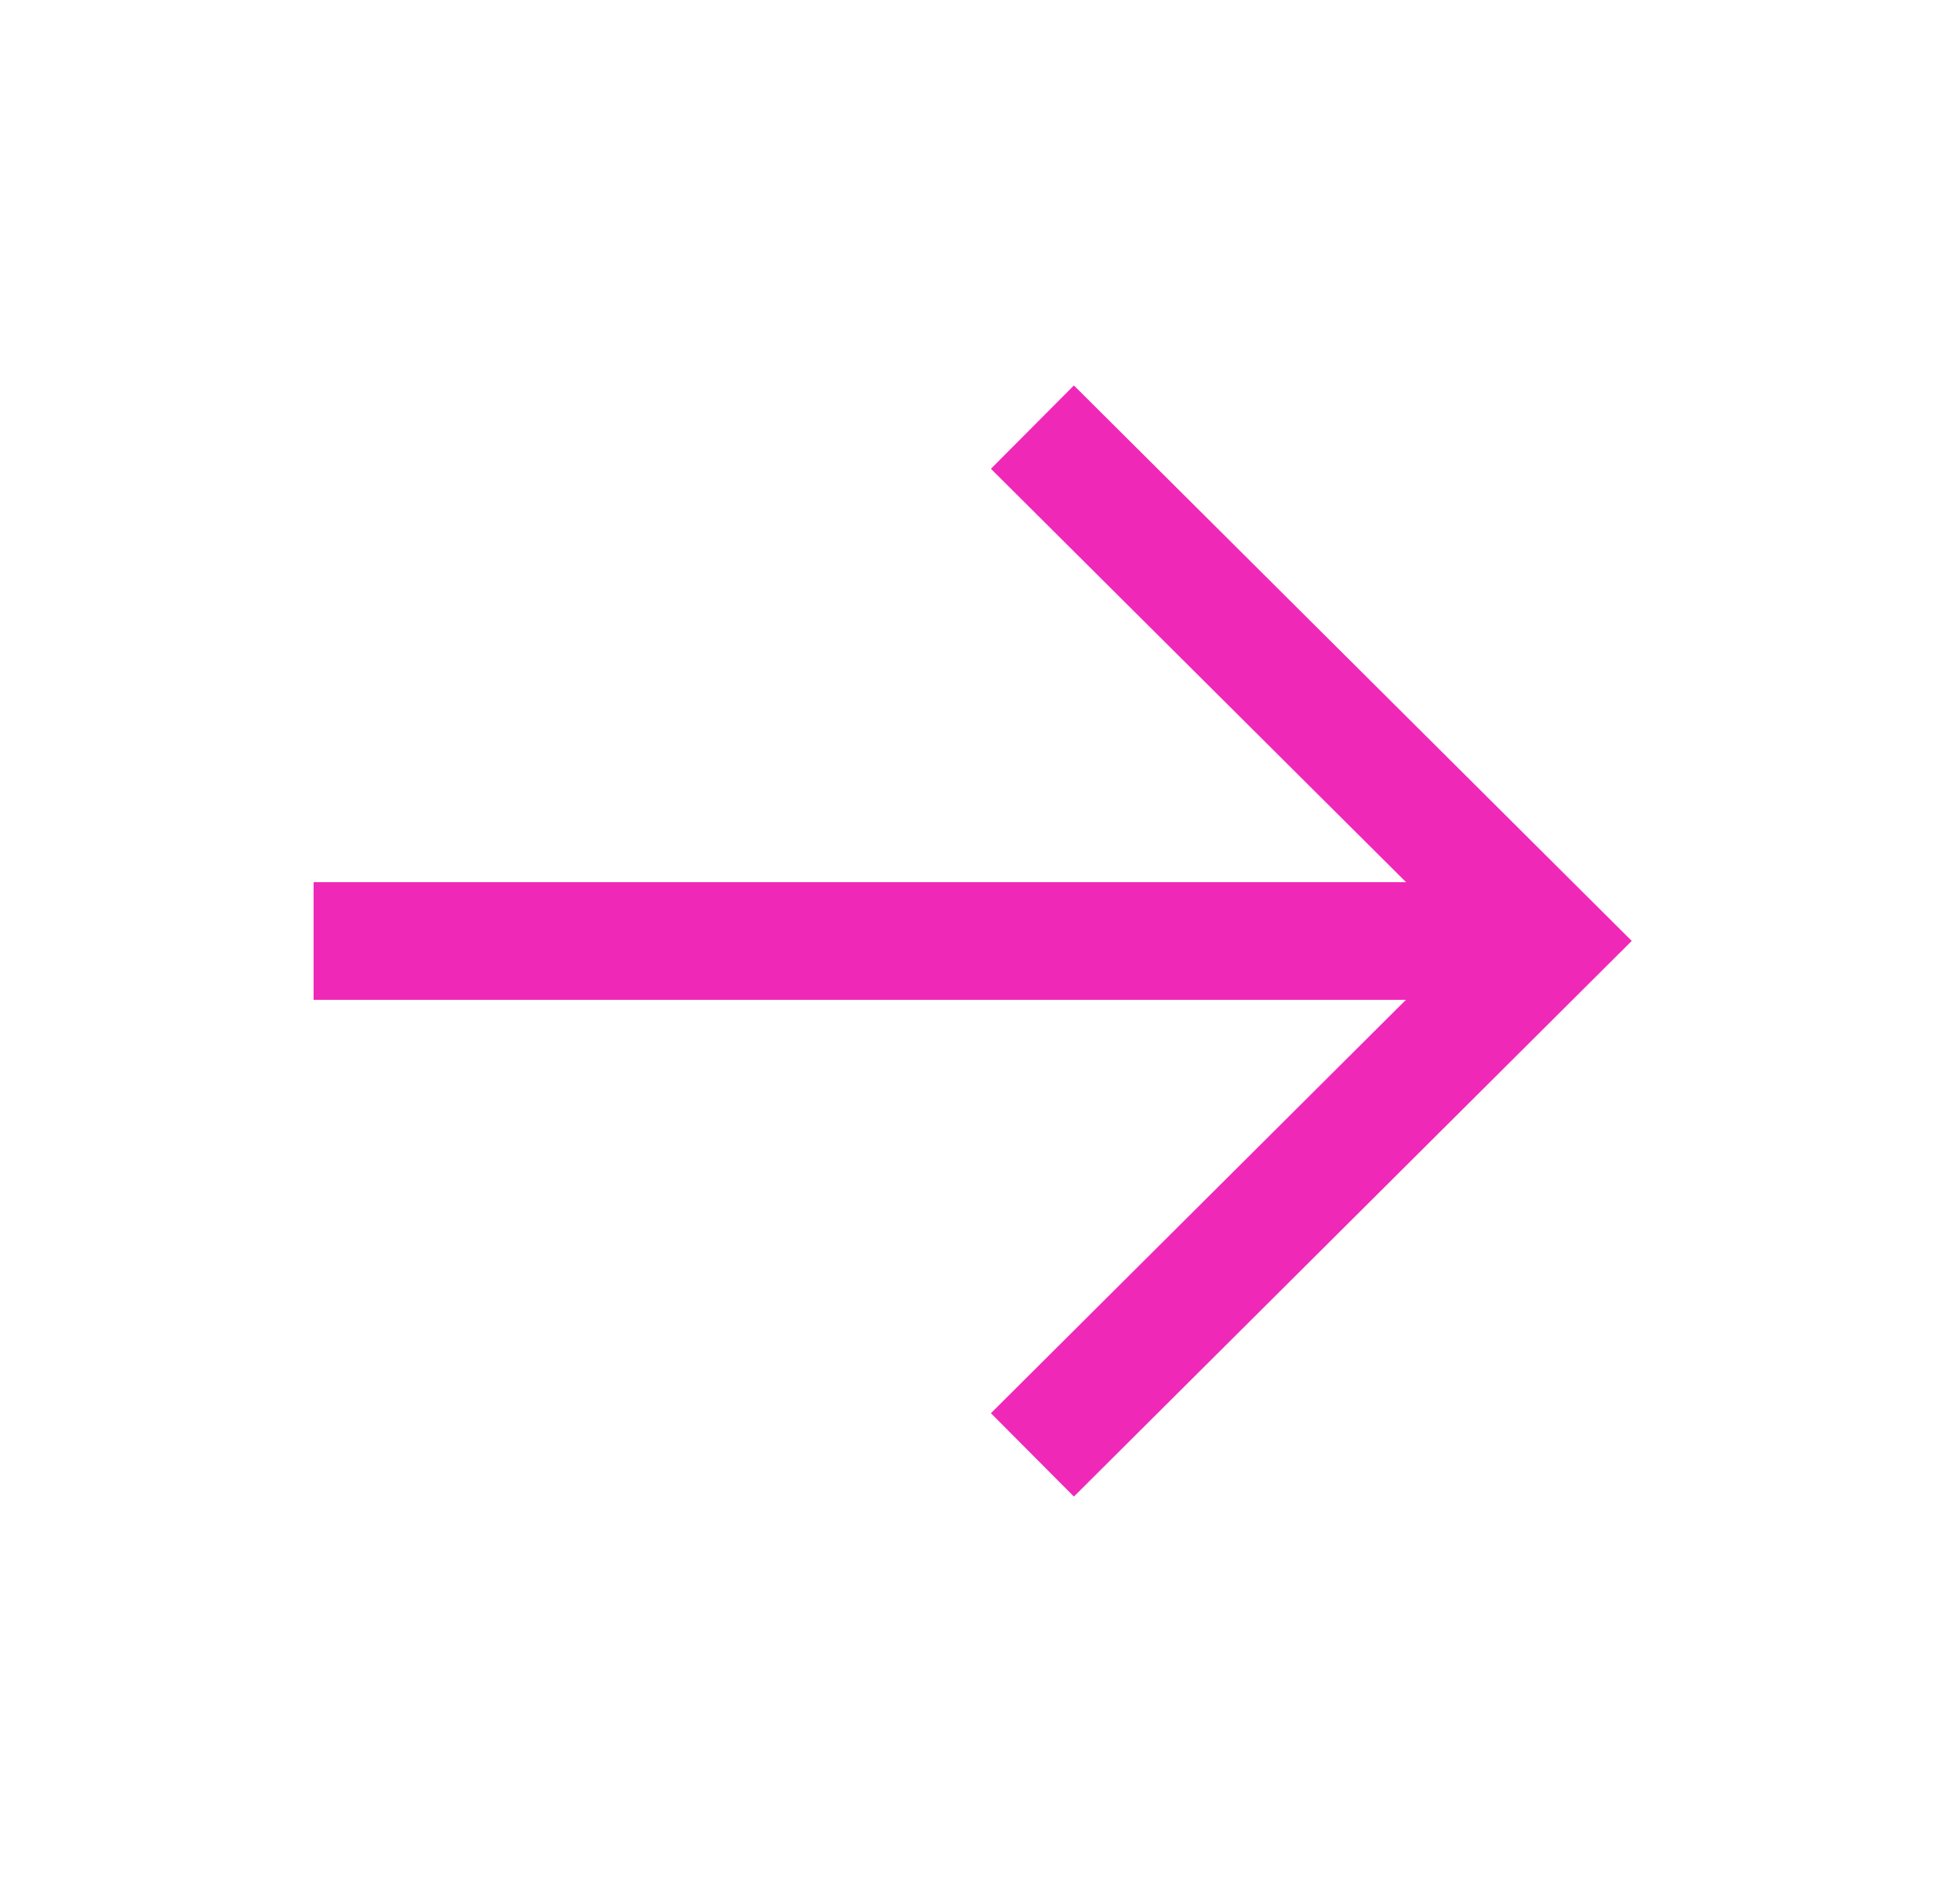
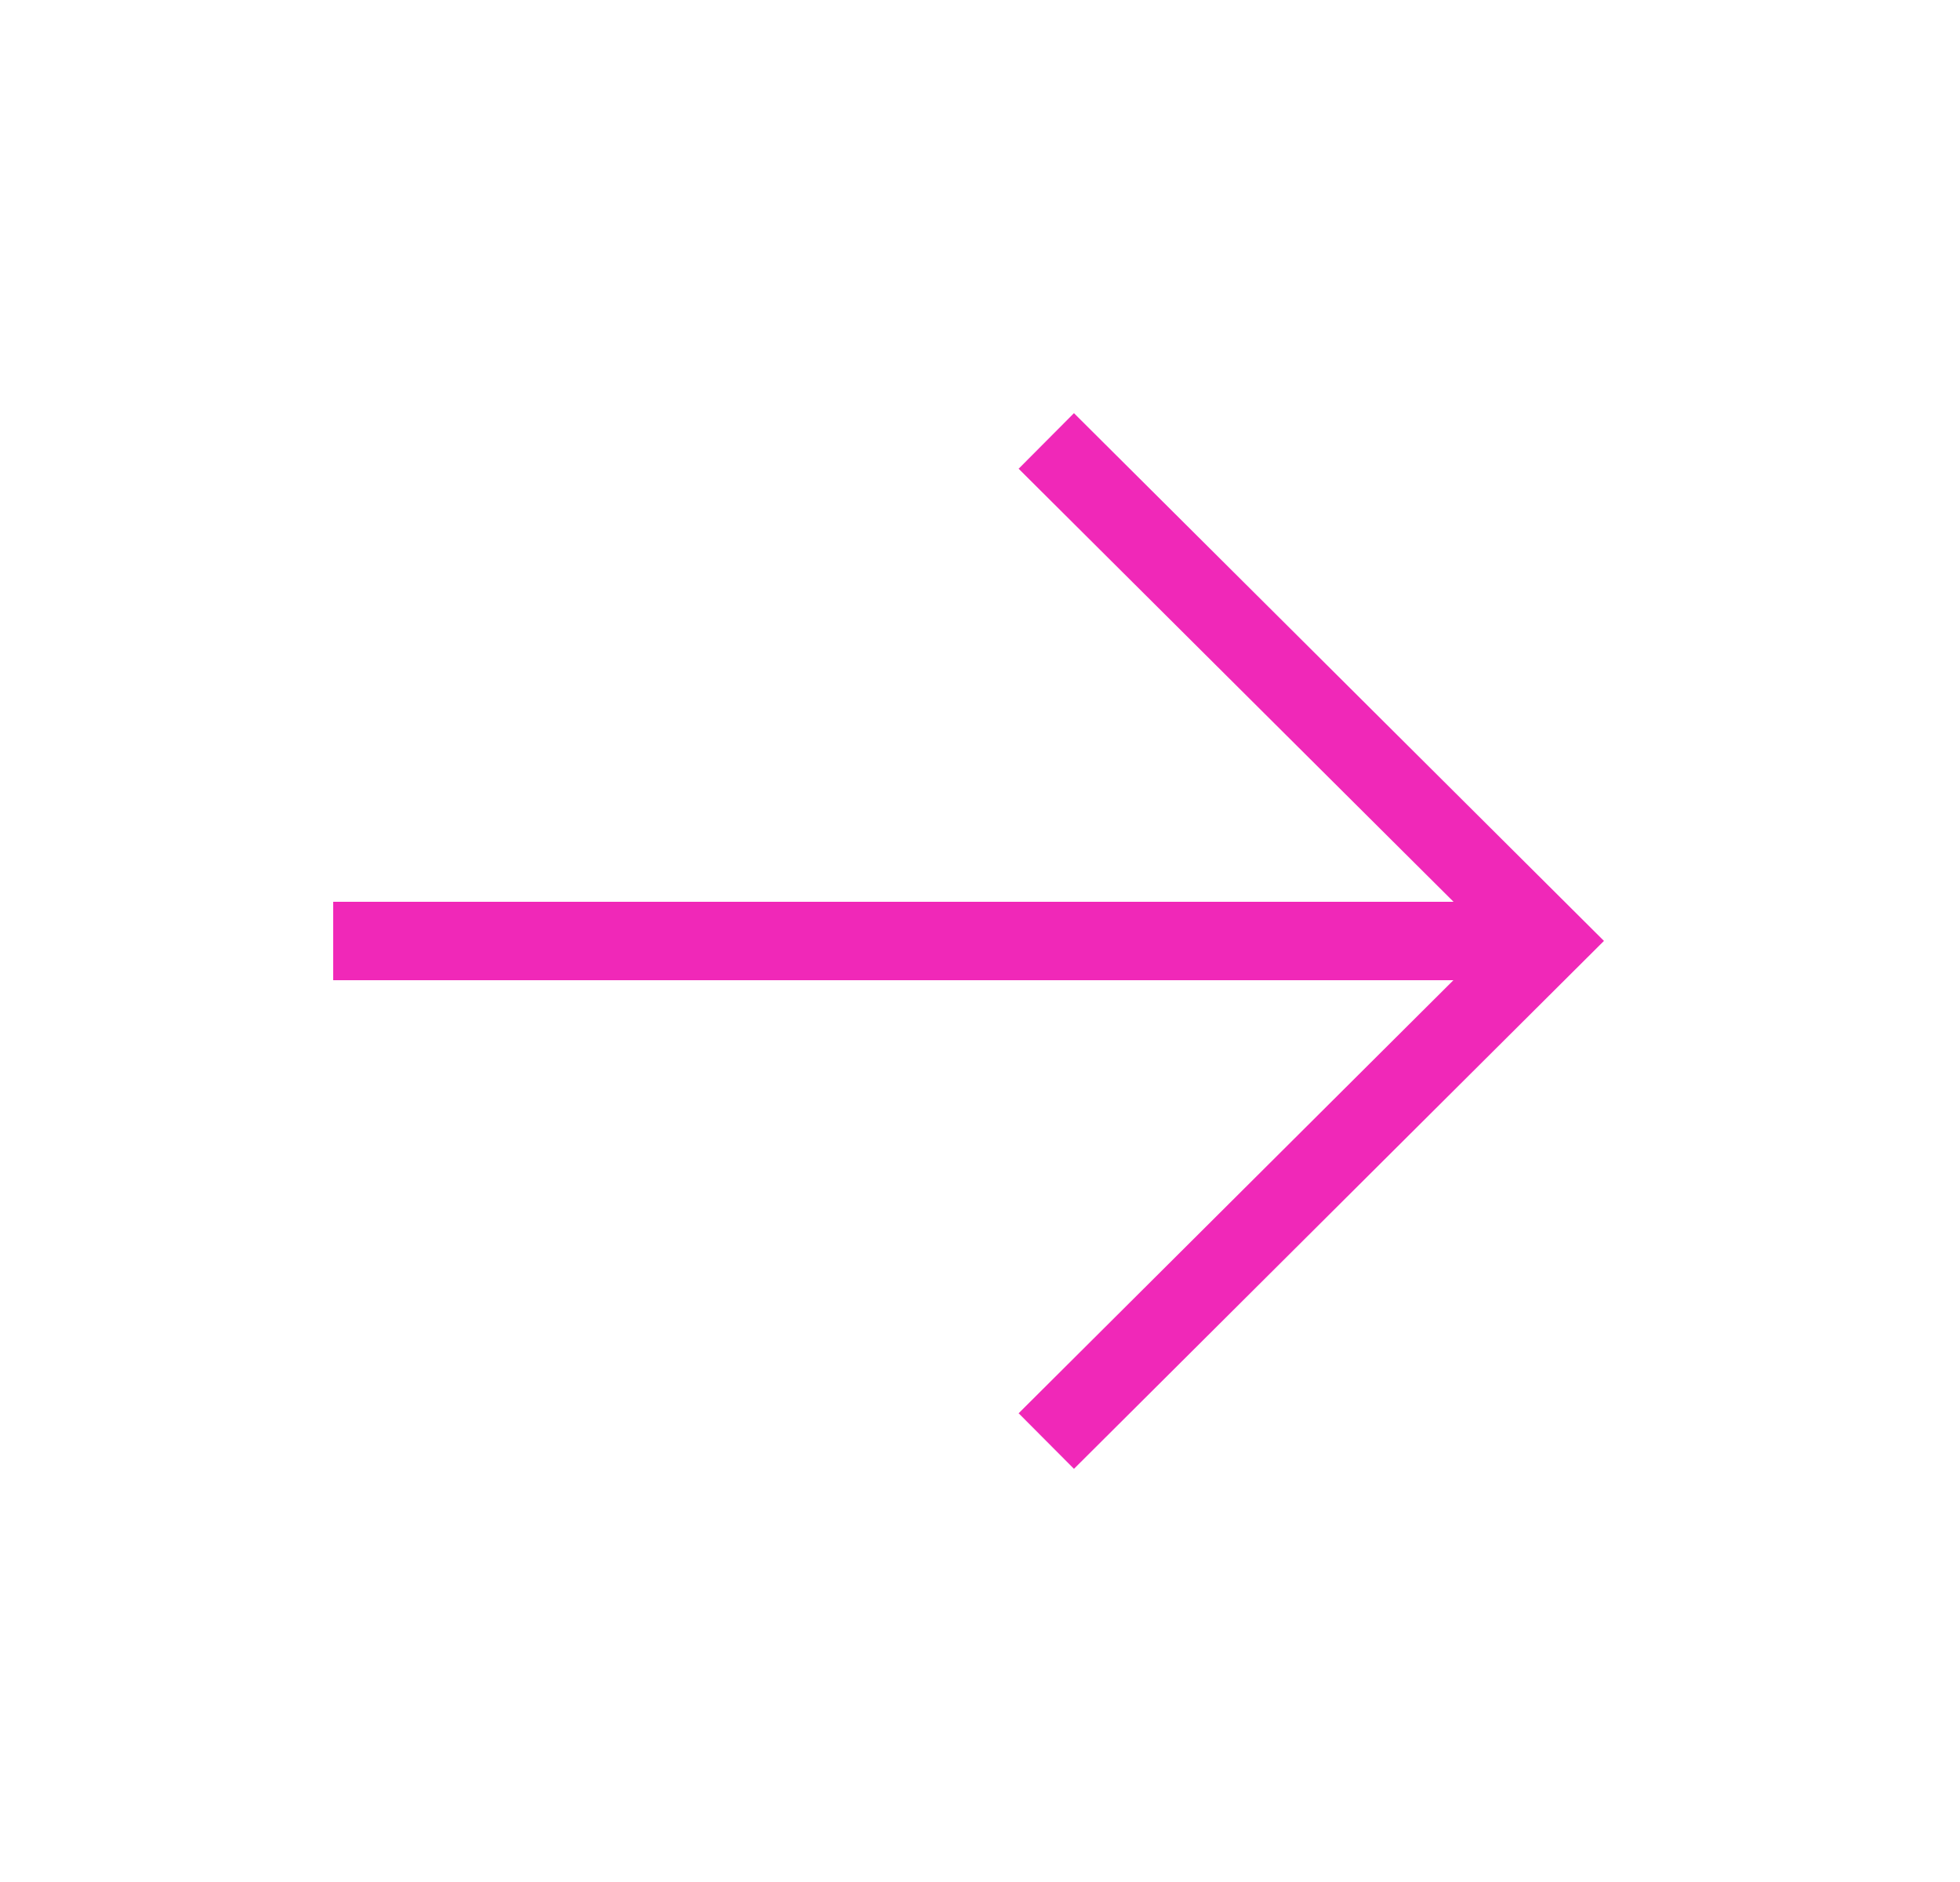
<svg xmlns="http://www.w3.org/2000/svg" width="25" height="24" viewBox="0 0 25 24" fill="none">
-   <path d="M19.15 12L4.75 12" stroke="#f028b8" stroke-width="1.5" stroke-linecap="square" />
-   <path d="M13.7 5.976L19.75 11.999L13.7 18.024" stroke="#f028b8" stroke-width="1.5" stroke-linecap="square" />
+   <path d="M19.15 12L4.75 12" stroke="#f028b8" strokeWidth="1.5" stroke-linecap="square" />
+   <path d="M13.7 5.976L19.75 11.999L13.7 18.024" stroke="#f028b8" strokeWidth="1.5" stroke-linecap="square" />
</svg>
